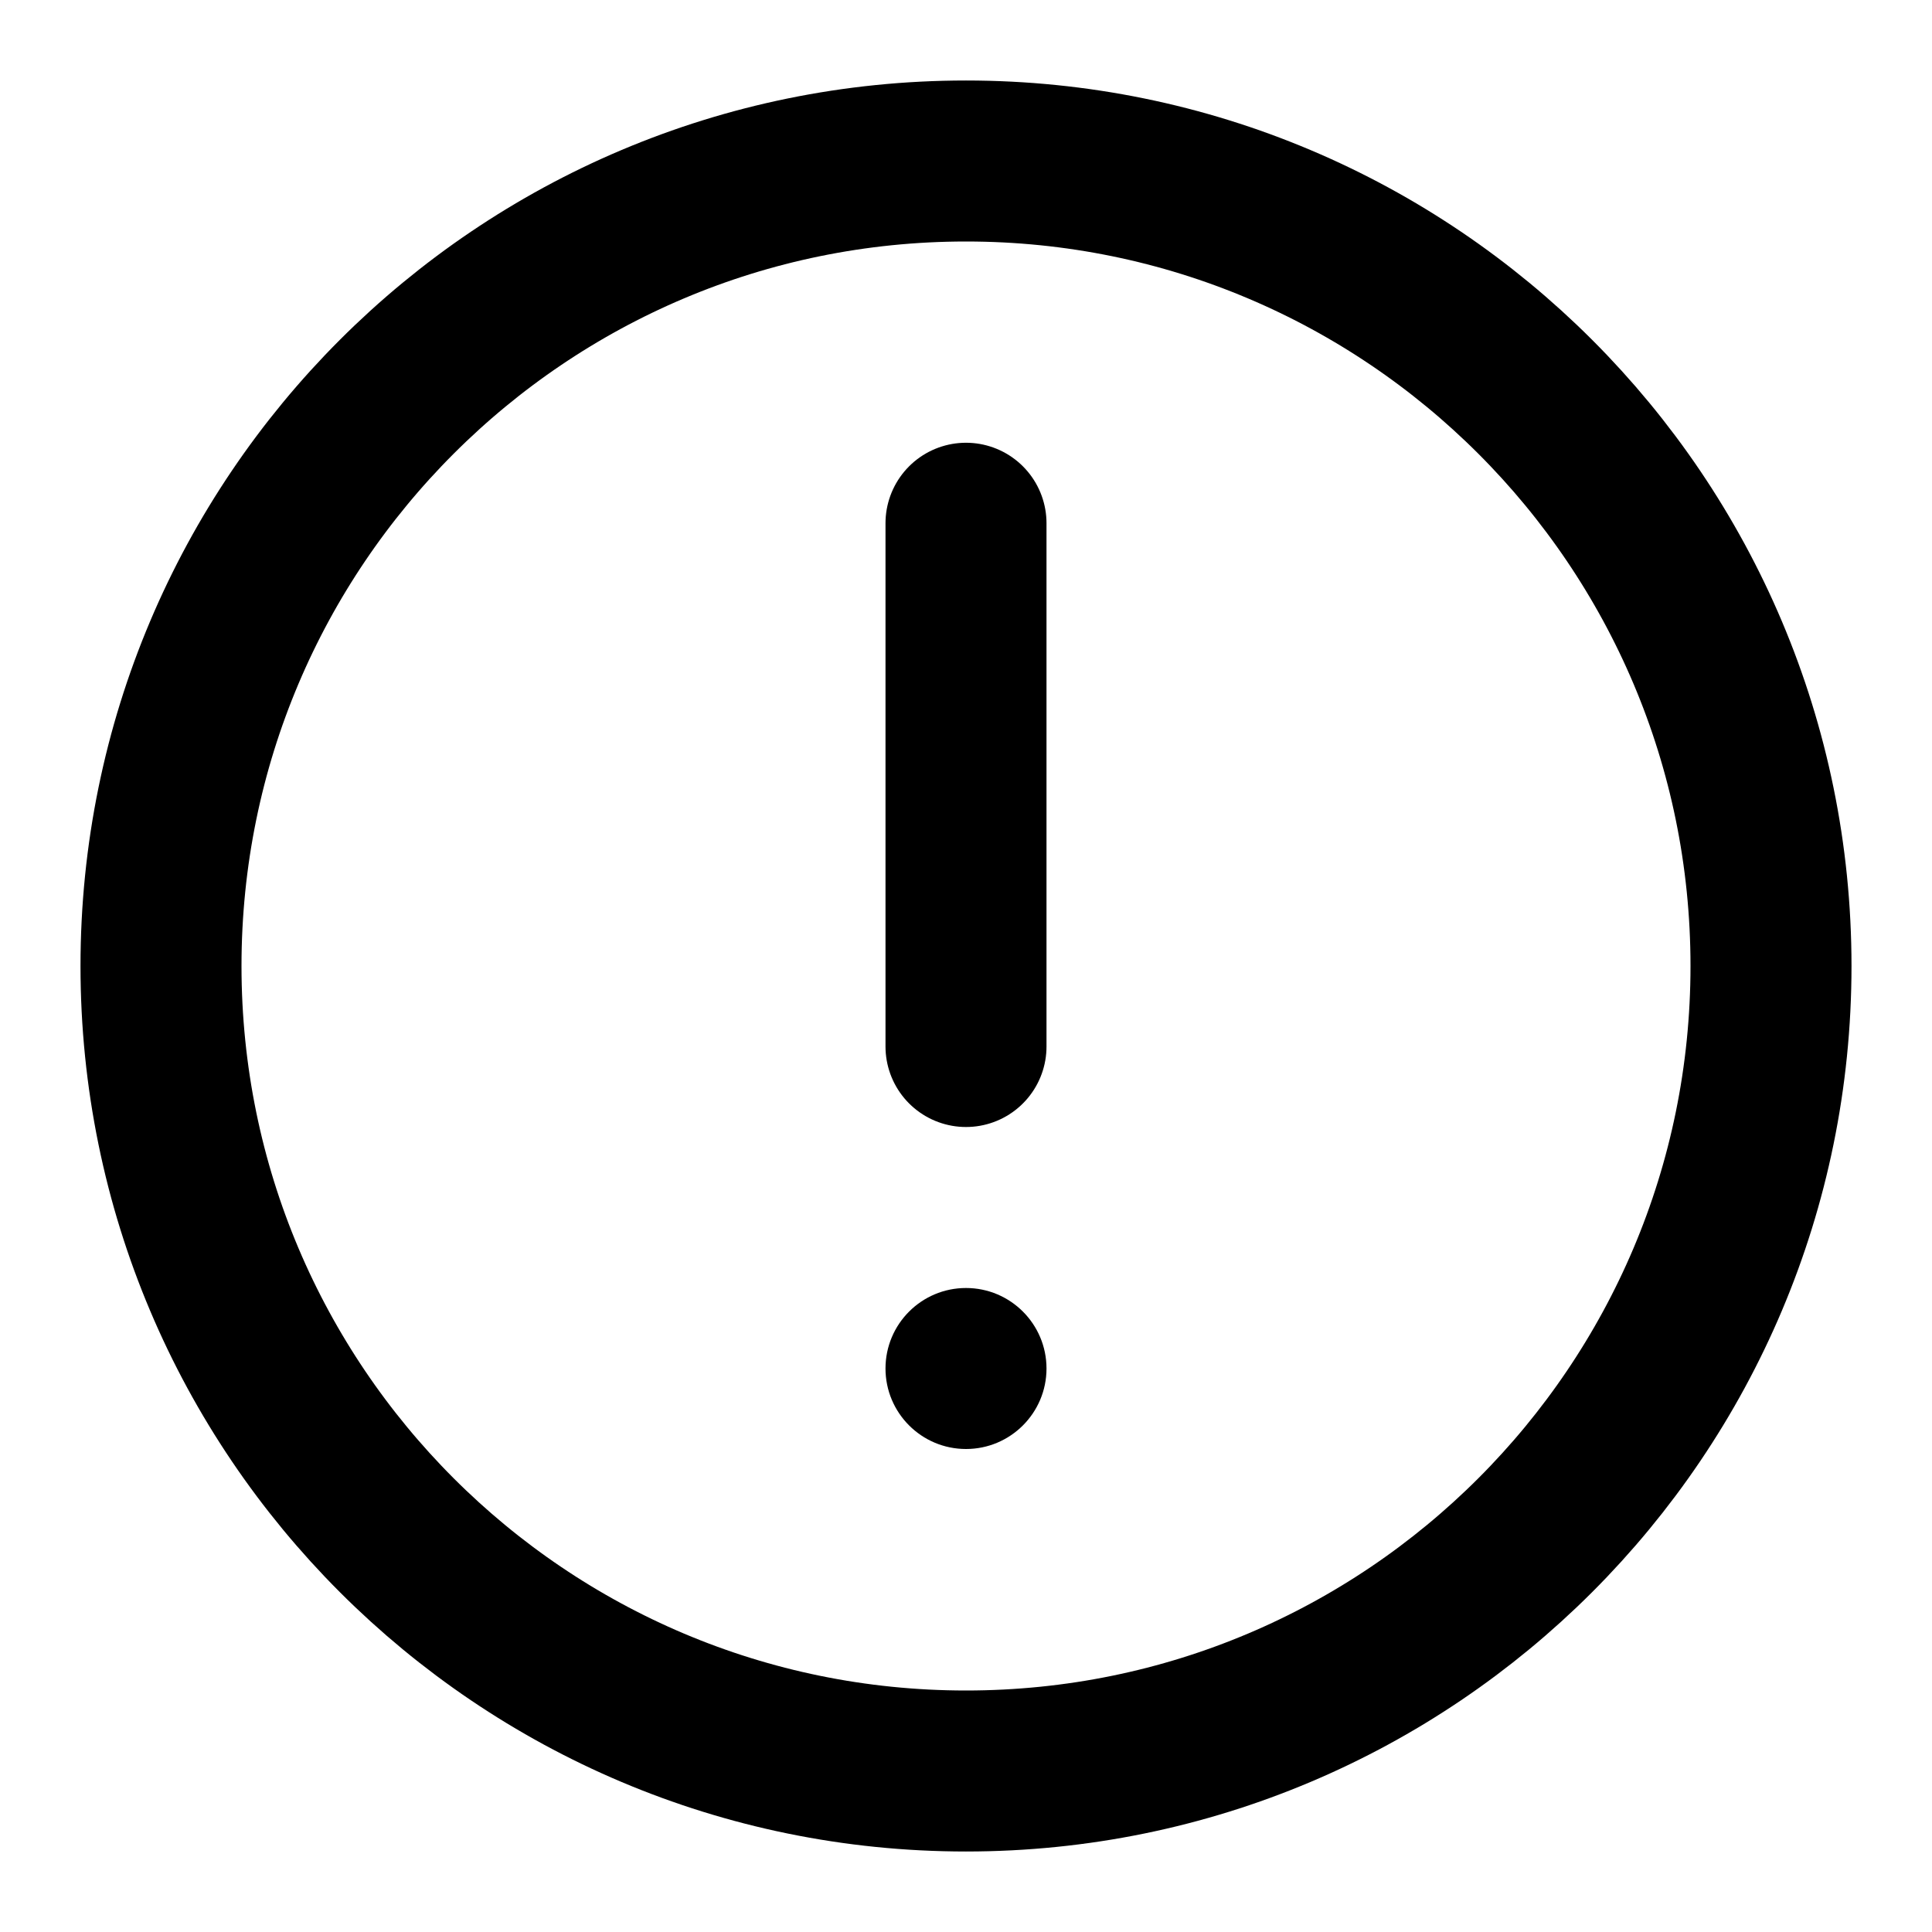
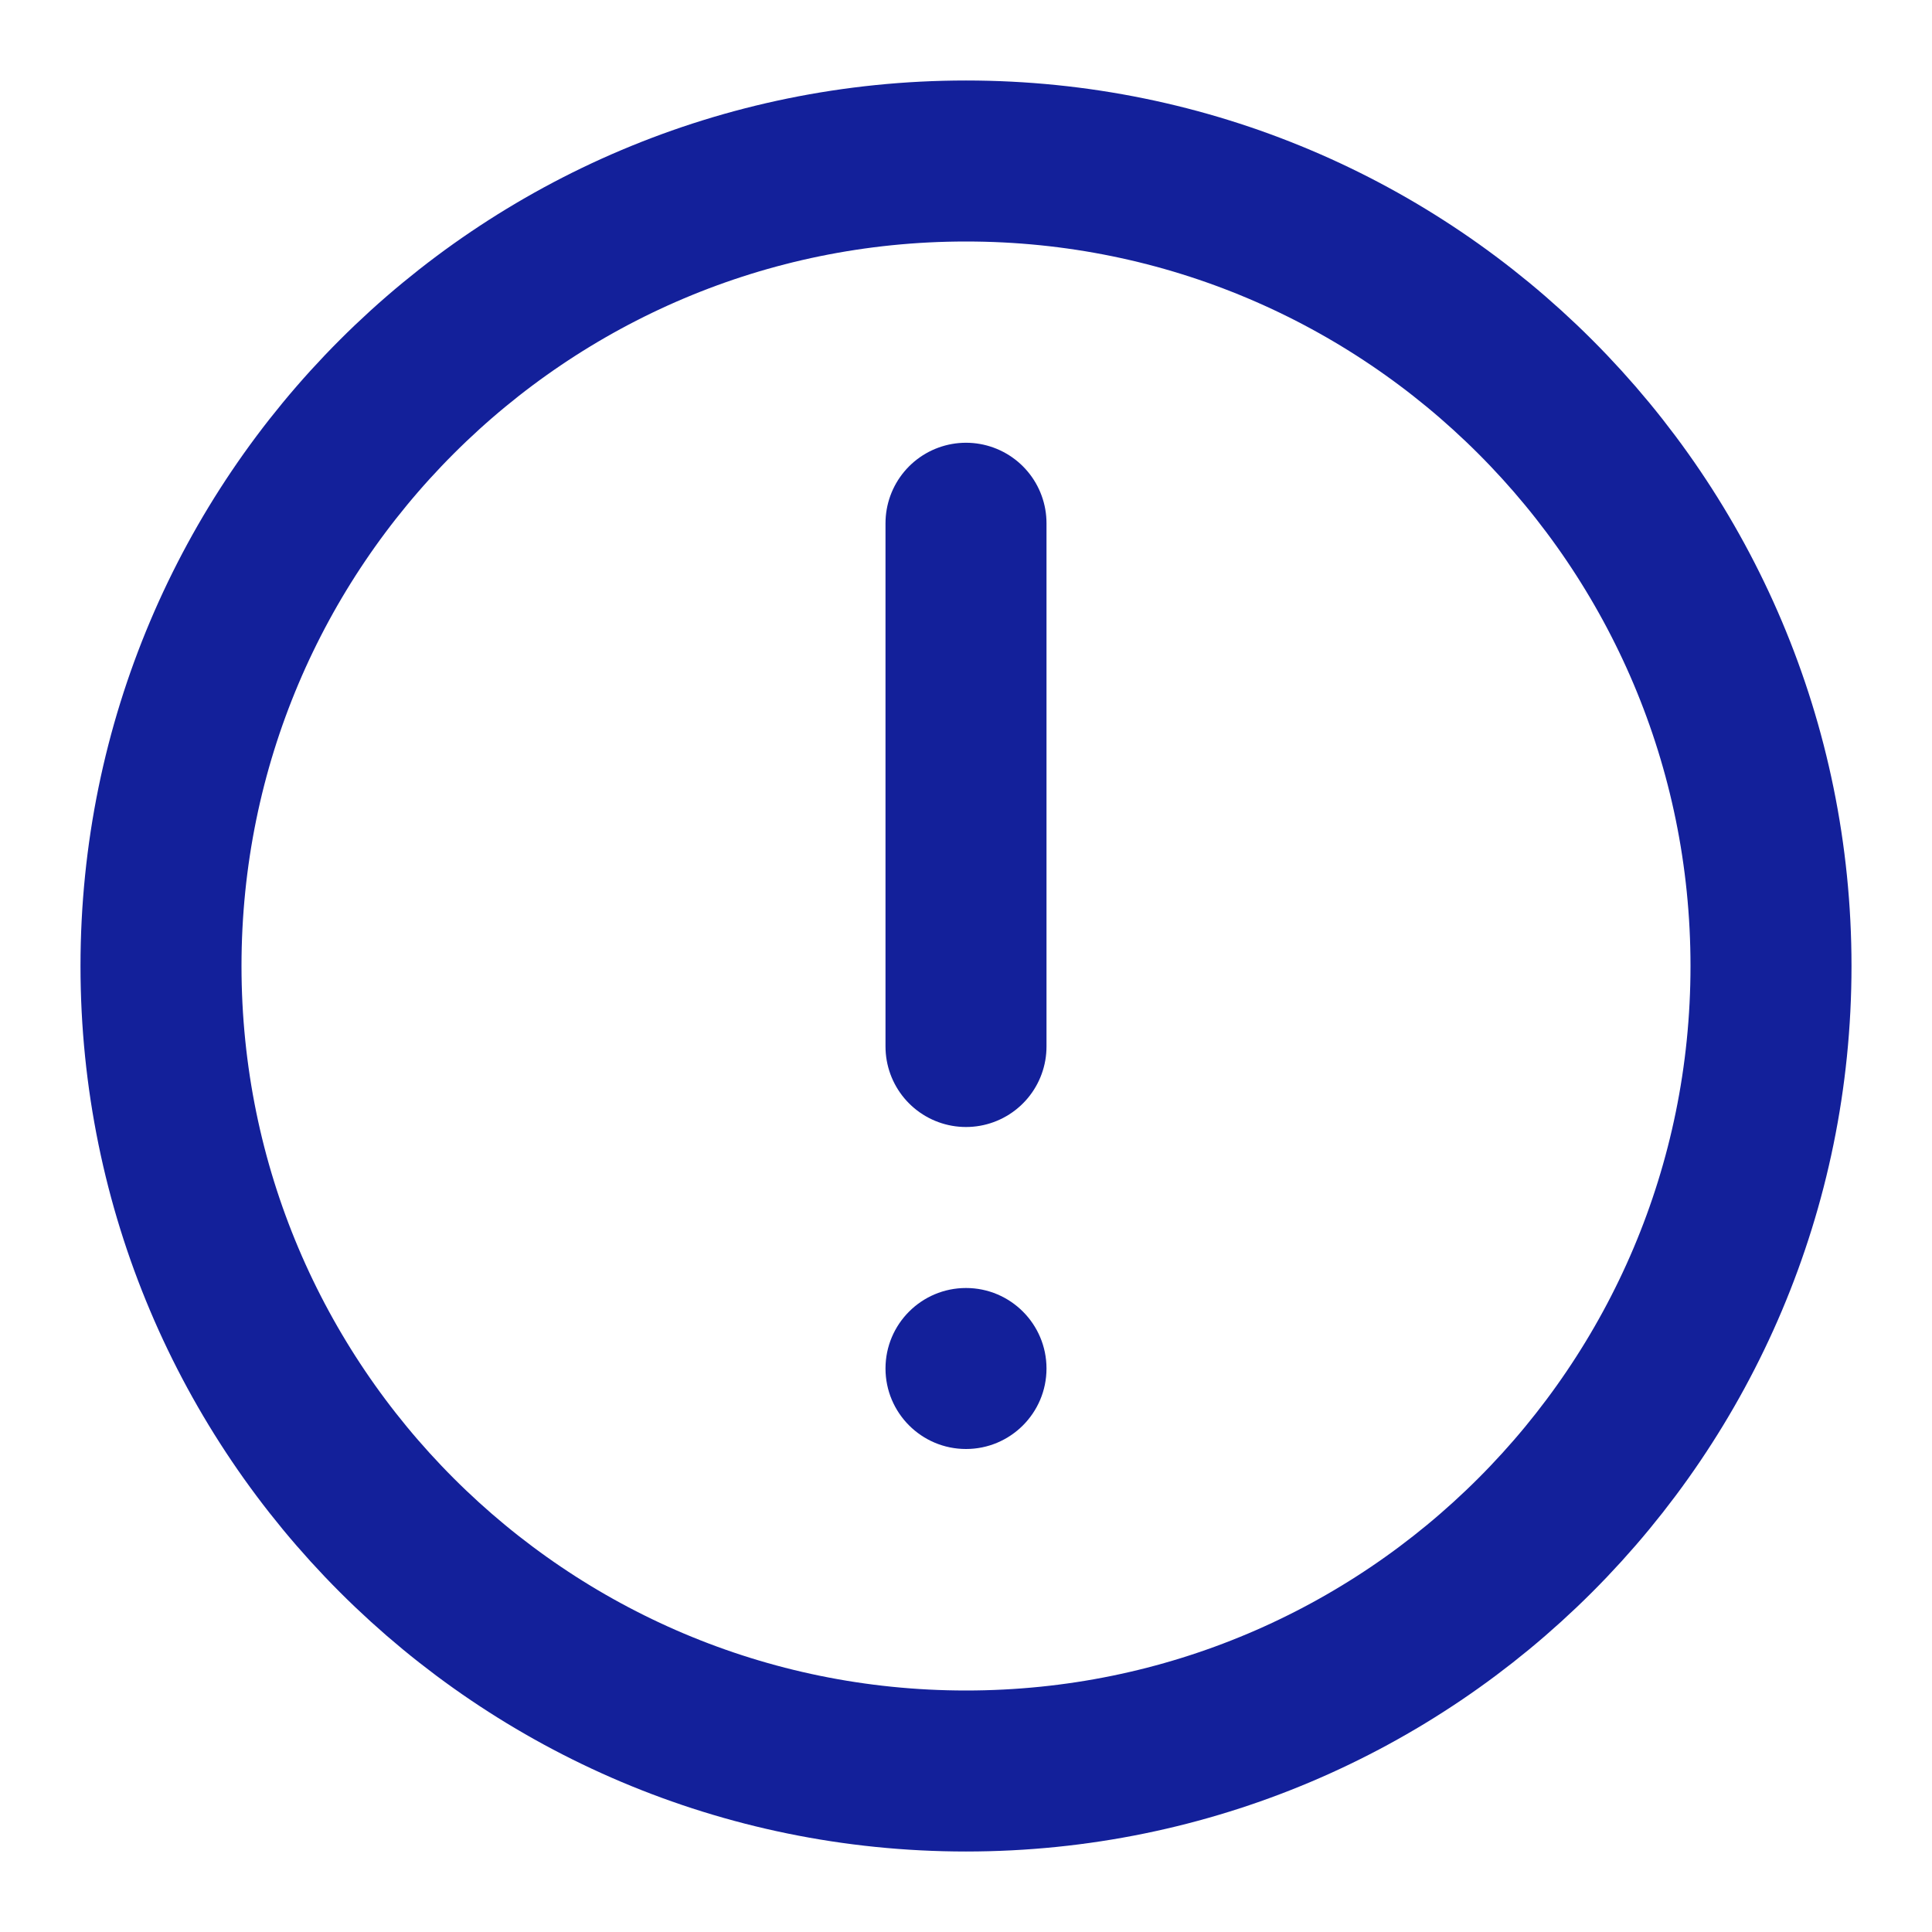
<svg xmlns="http://www.w3.org/2000/svg" preserveAspectRatio="none" overflow="visible" style="display: block;" width="24" height="24" viewBox="0 0 24 24" fill="none">
  <g id="Needs Attention Icon">
-     <path id="Vector" d="M22 12C22 17.523 17.523 22 12 22C6.477 22 2 17.523 2 12C2 6.477 6.477 2 12 2C17.523 2 22 6.477 22 12Z" stroke-width="2" stroke="black" />
-     <path id="Vector_2" d="M12 6.5V13" stroke-width="2" stroke-linecap="round" stroke="black" />
-     <path id="Vector_3" d="M12 18C12.552 18 13 17.552 13 17C13 16.448 12.552 16 12 16C11.448 16 11 16.448 11 17C11 17.552 11.448 18 12 18Z" fill="black" />
+     <path id="Vector" d="M22 12C22 17.523 17.523 22 12 22C6.477 22 2 17.523 2 12C2 6.477 6.477 2 12 2C17.523 2 22 6.477 22 12Z" stroke-width="2" stroke="#13209A" />
+     <path id="Vector_2" d="M12 6.5V13" stroke-width="2" stroke-linecap="round" stroke="#13209A" />
+     <path id="Vector_3" d="M12 18C12.552 18 13 17.552 13 17C13 16.448 12.552 16 12 16C11.448 16 11 16.448 11 17C11 17.552 11.448 18 12 18Z" fill="#13209A" />
  </g>
</svg>
